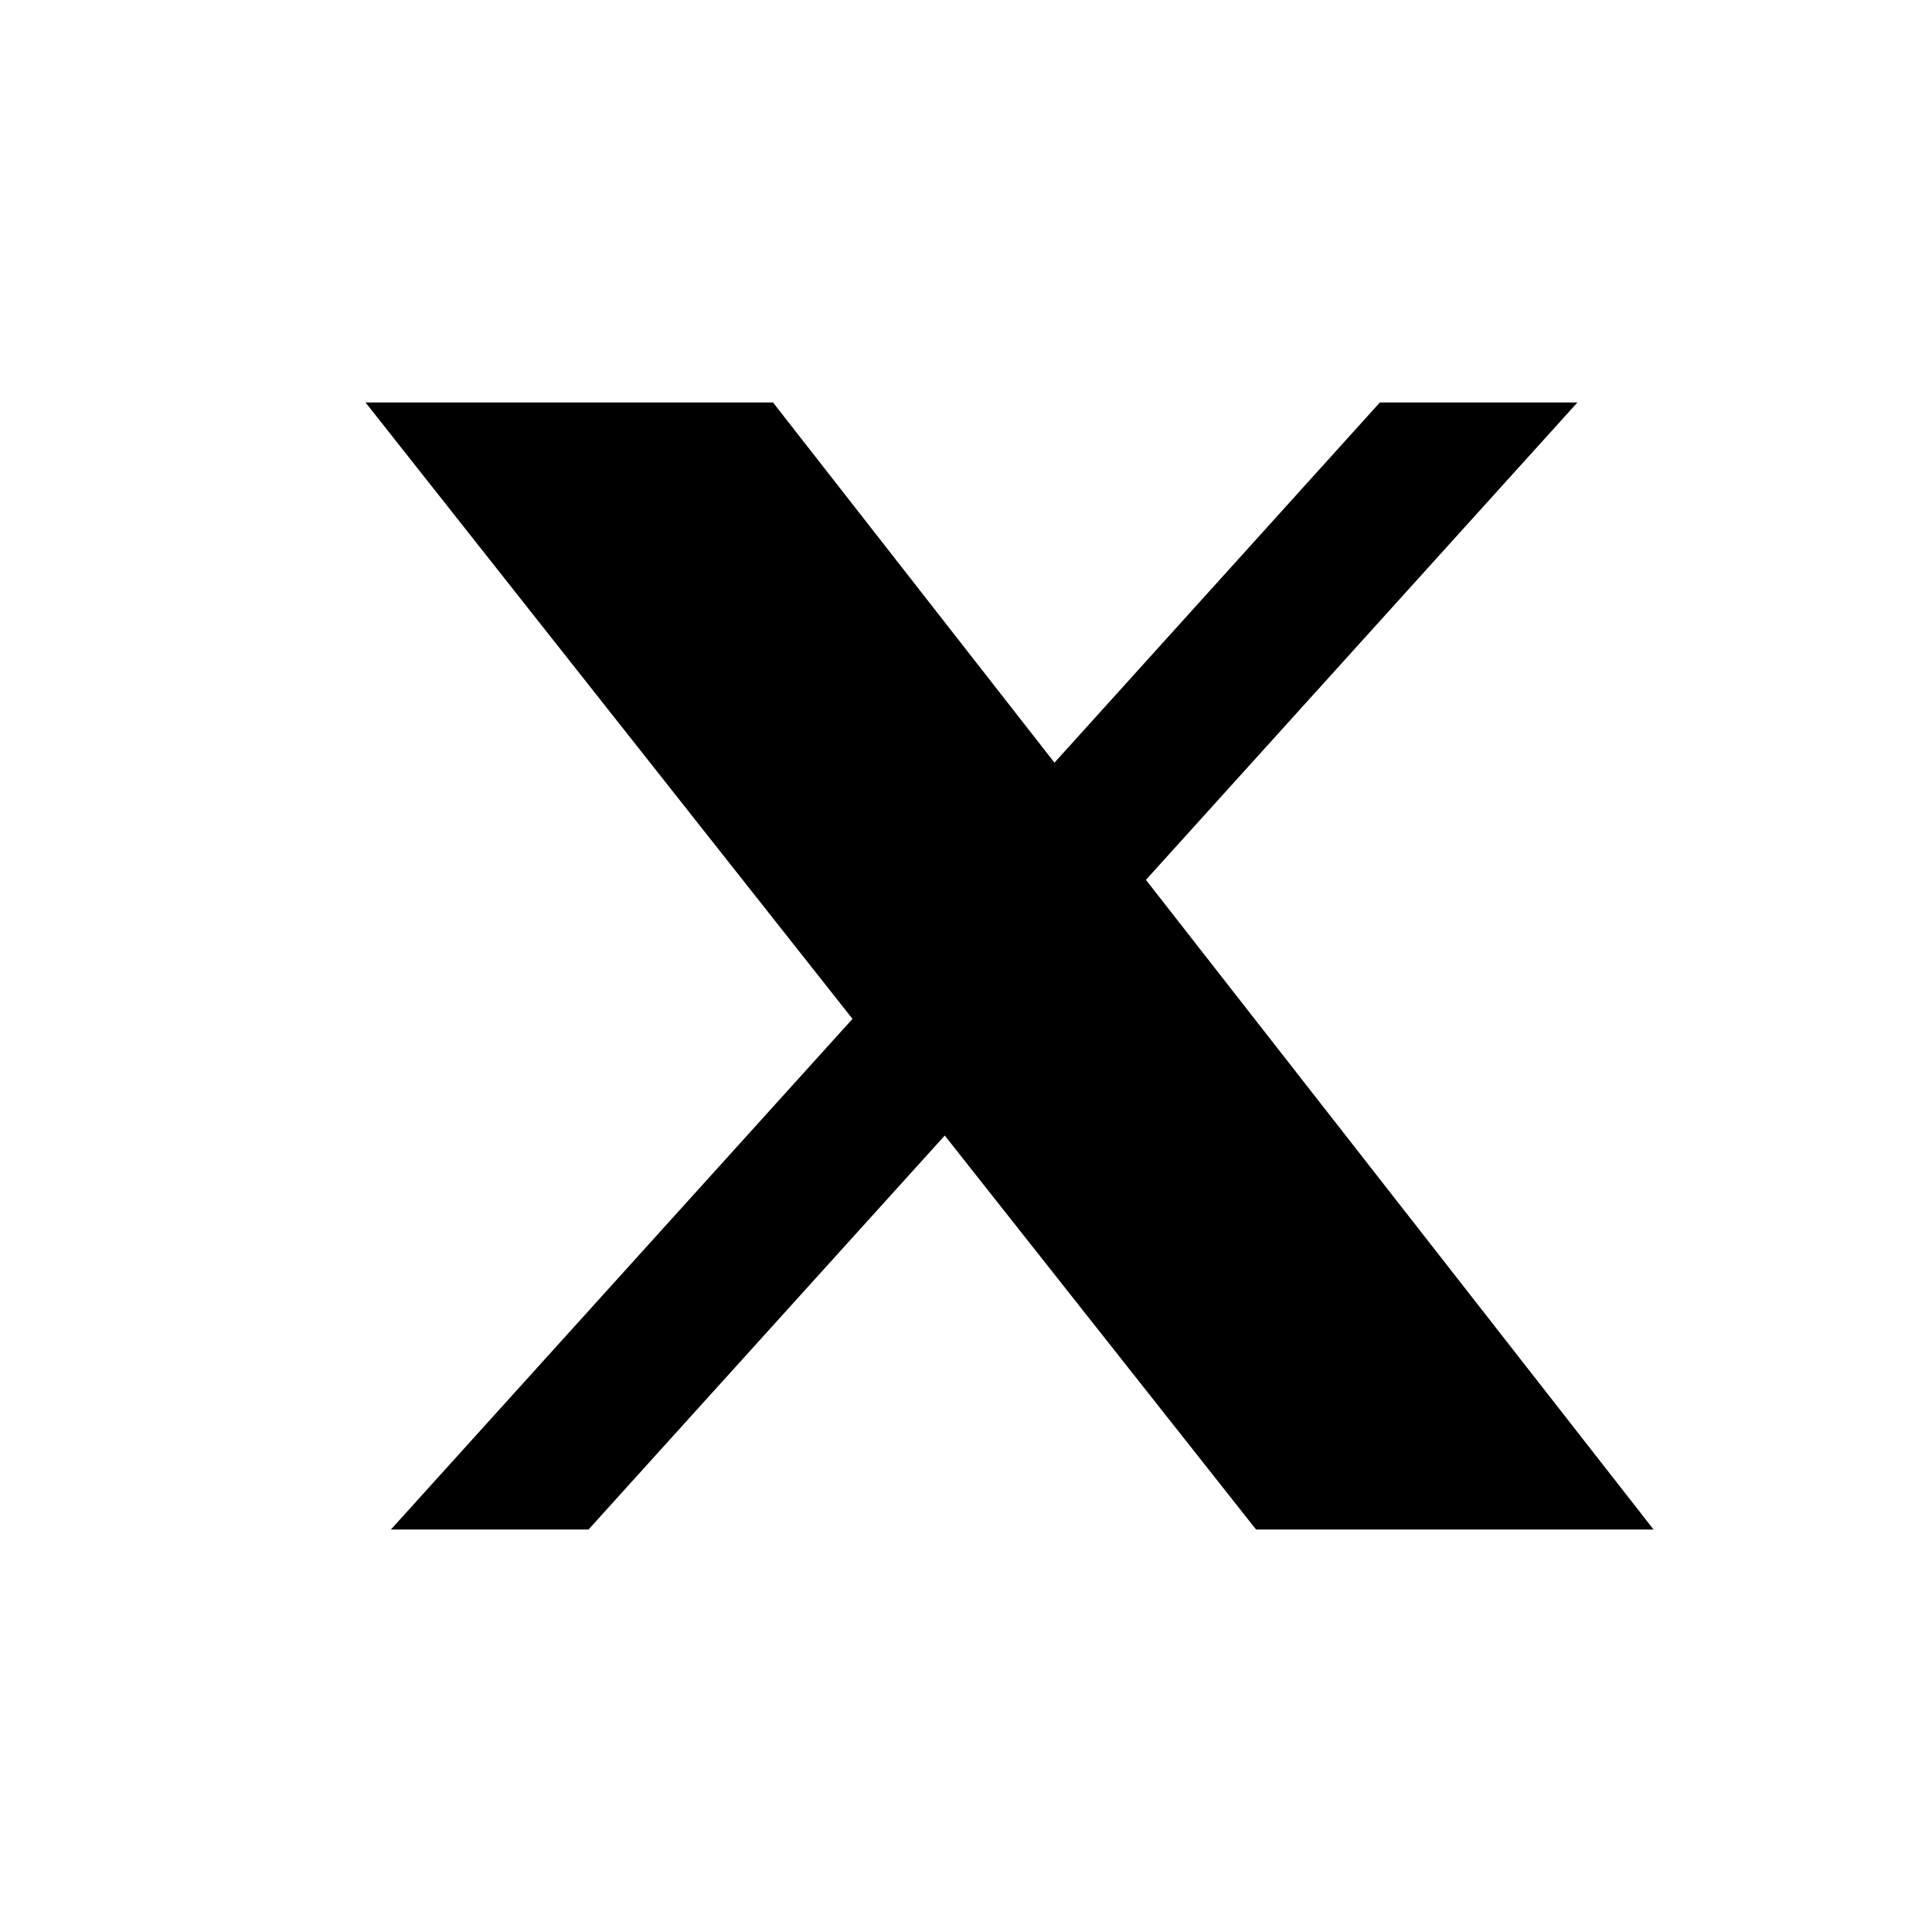
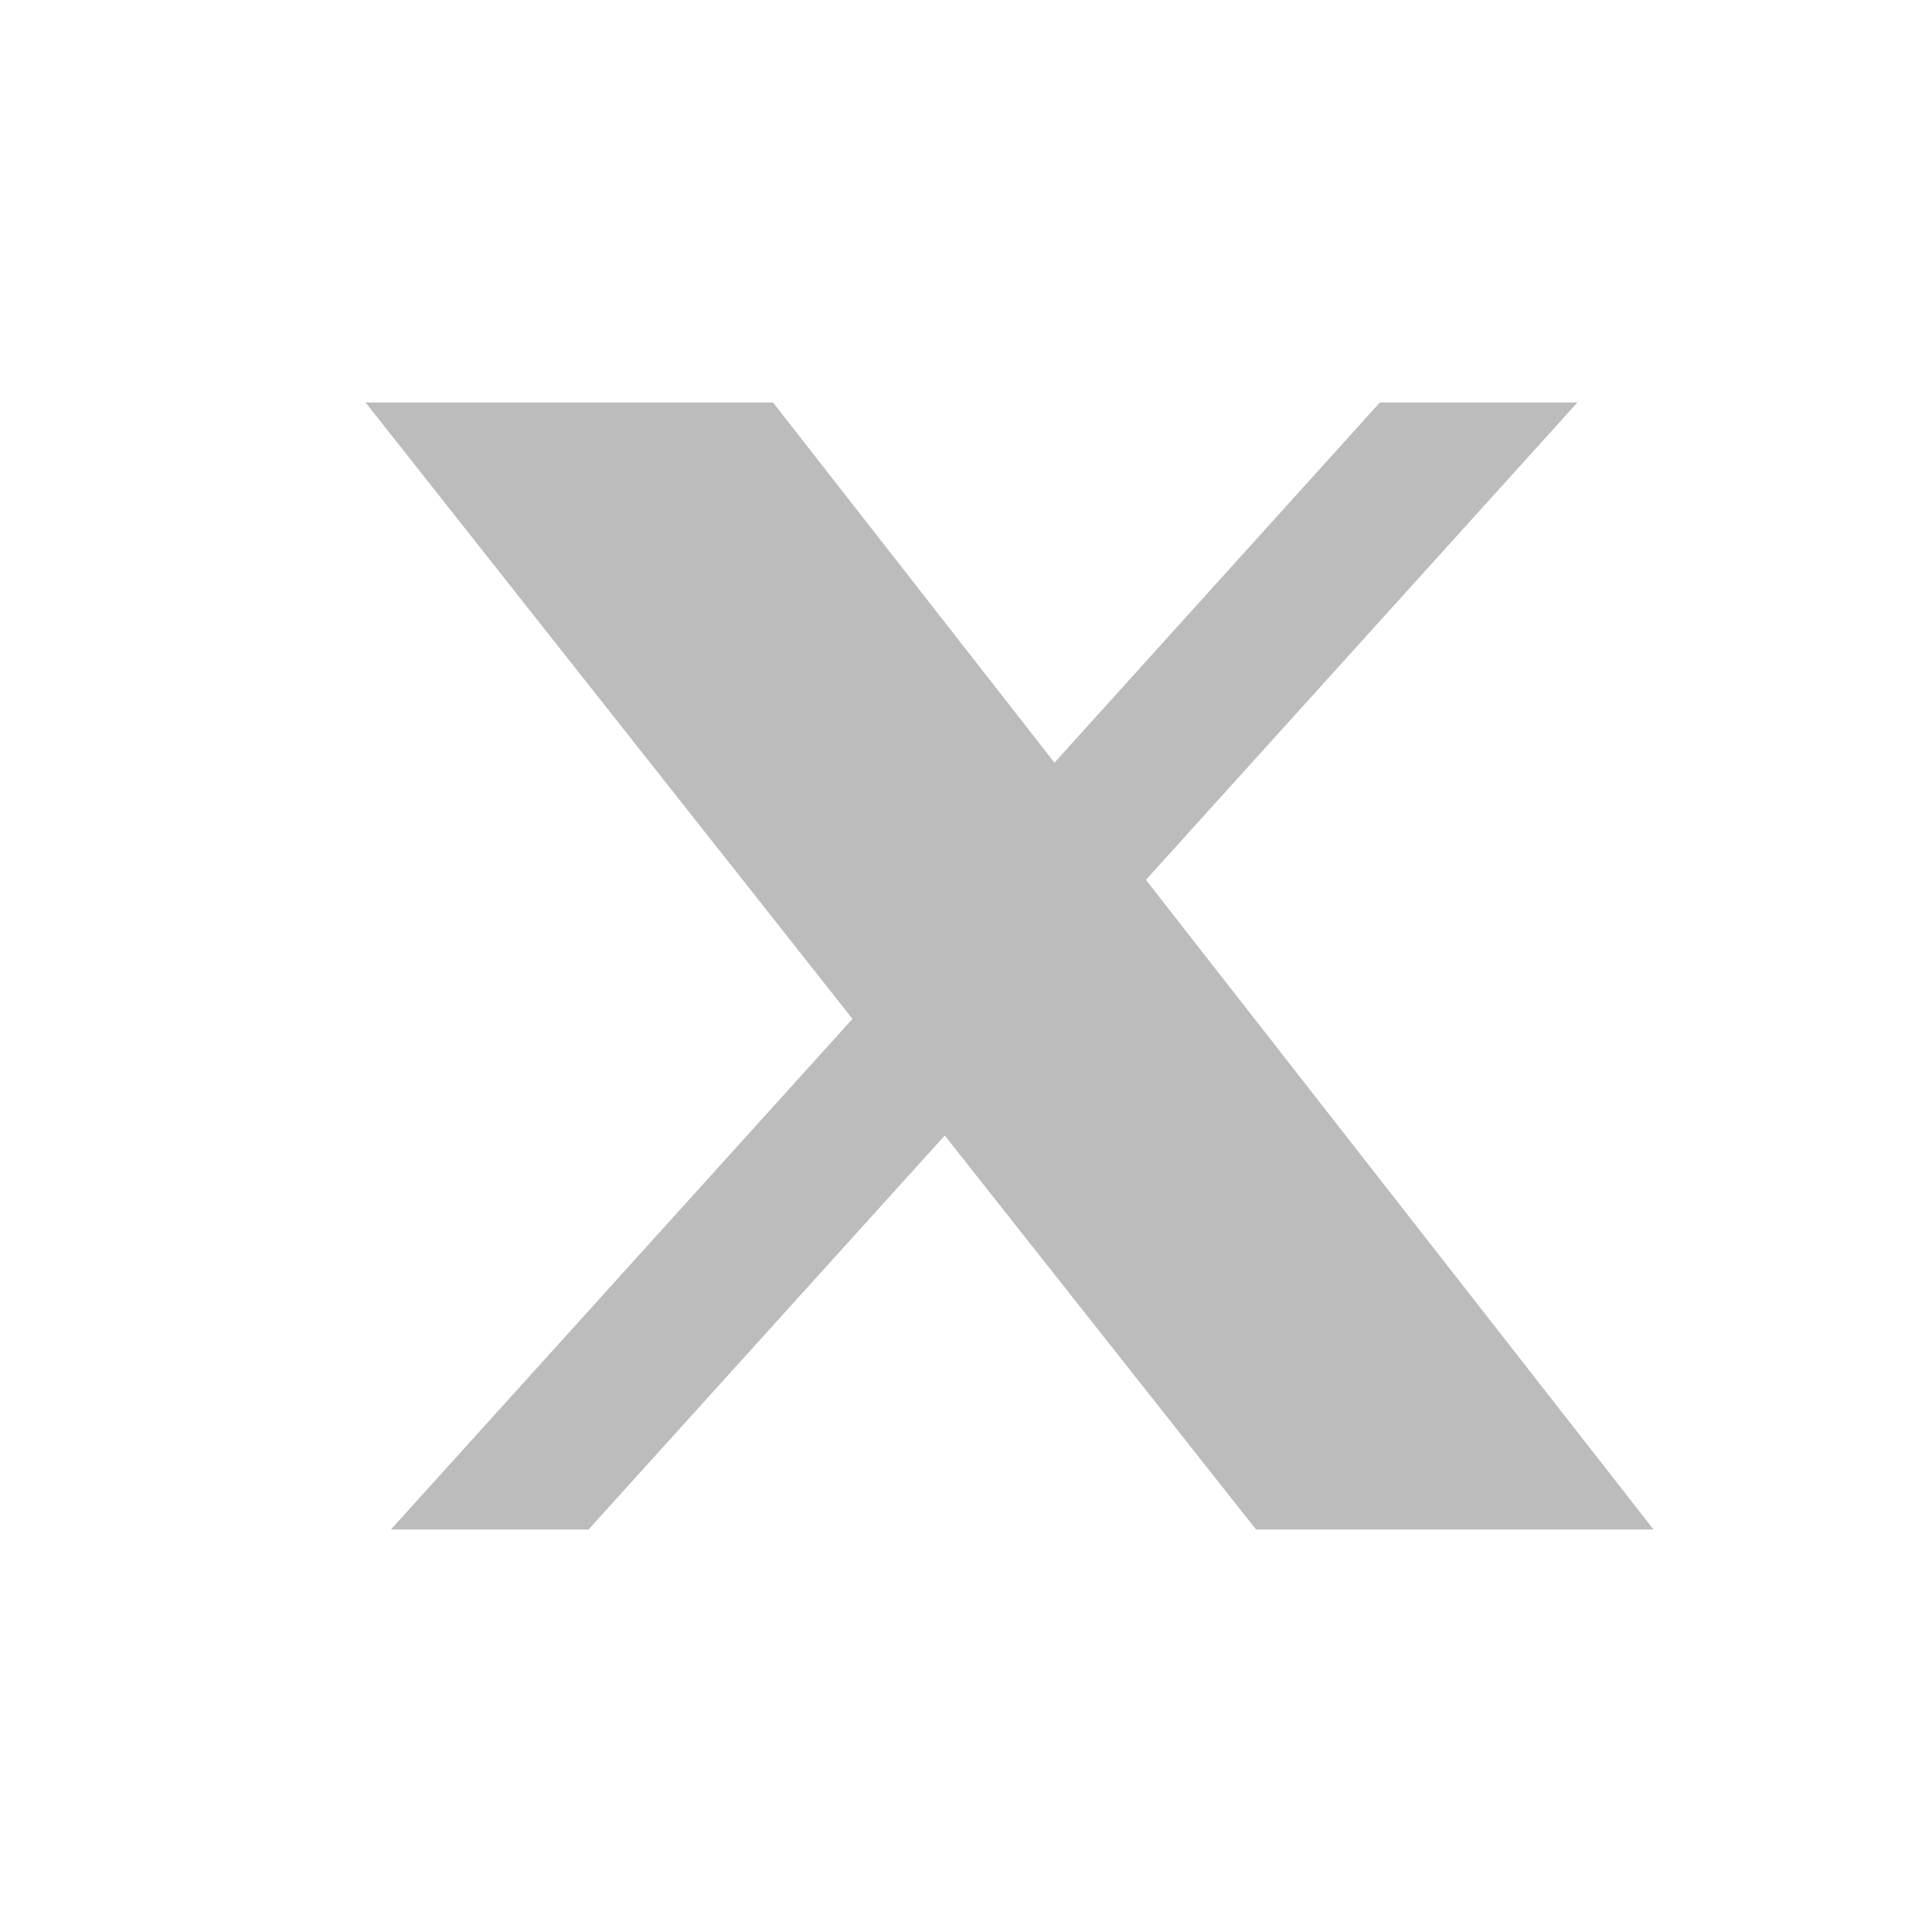
<svg xmlns="http://www.w3.org/2000/svg" width="24" height="24" viewBox="0 0 24 24" fill="none">
-   <path d="M17.141 5H19.595L14.235 10.93L20.541 19H15.603L11.736 14.106L7.311 19H4.856L10.59 12.657L4.541 5H9.603L13.099 9.474L17.141 5Z" fill="currentColor" />
+   <path d="M17.141 5H19.595L14.235 10.93L20.541 19H15.603L11.736 14.106L7.311 19H4.856L10.59 12.657L4.541 5H9.603L13.099 9.474L17.141 5Z" fill="#BCBCBC" />
</svg>
